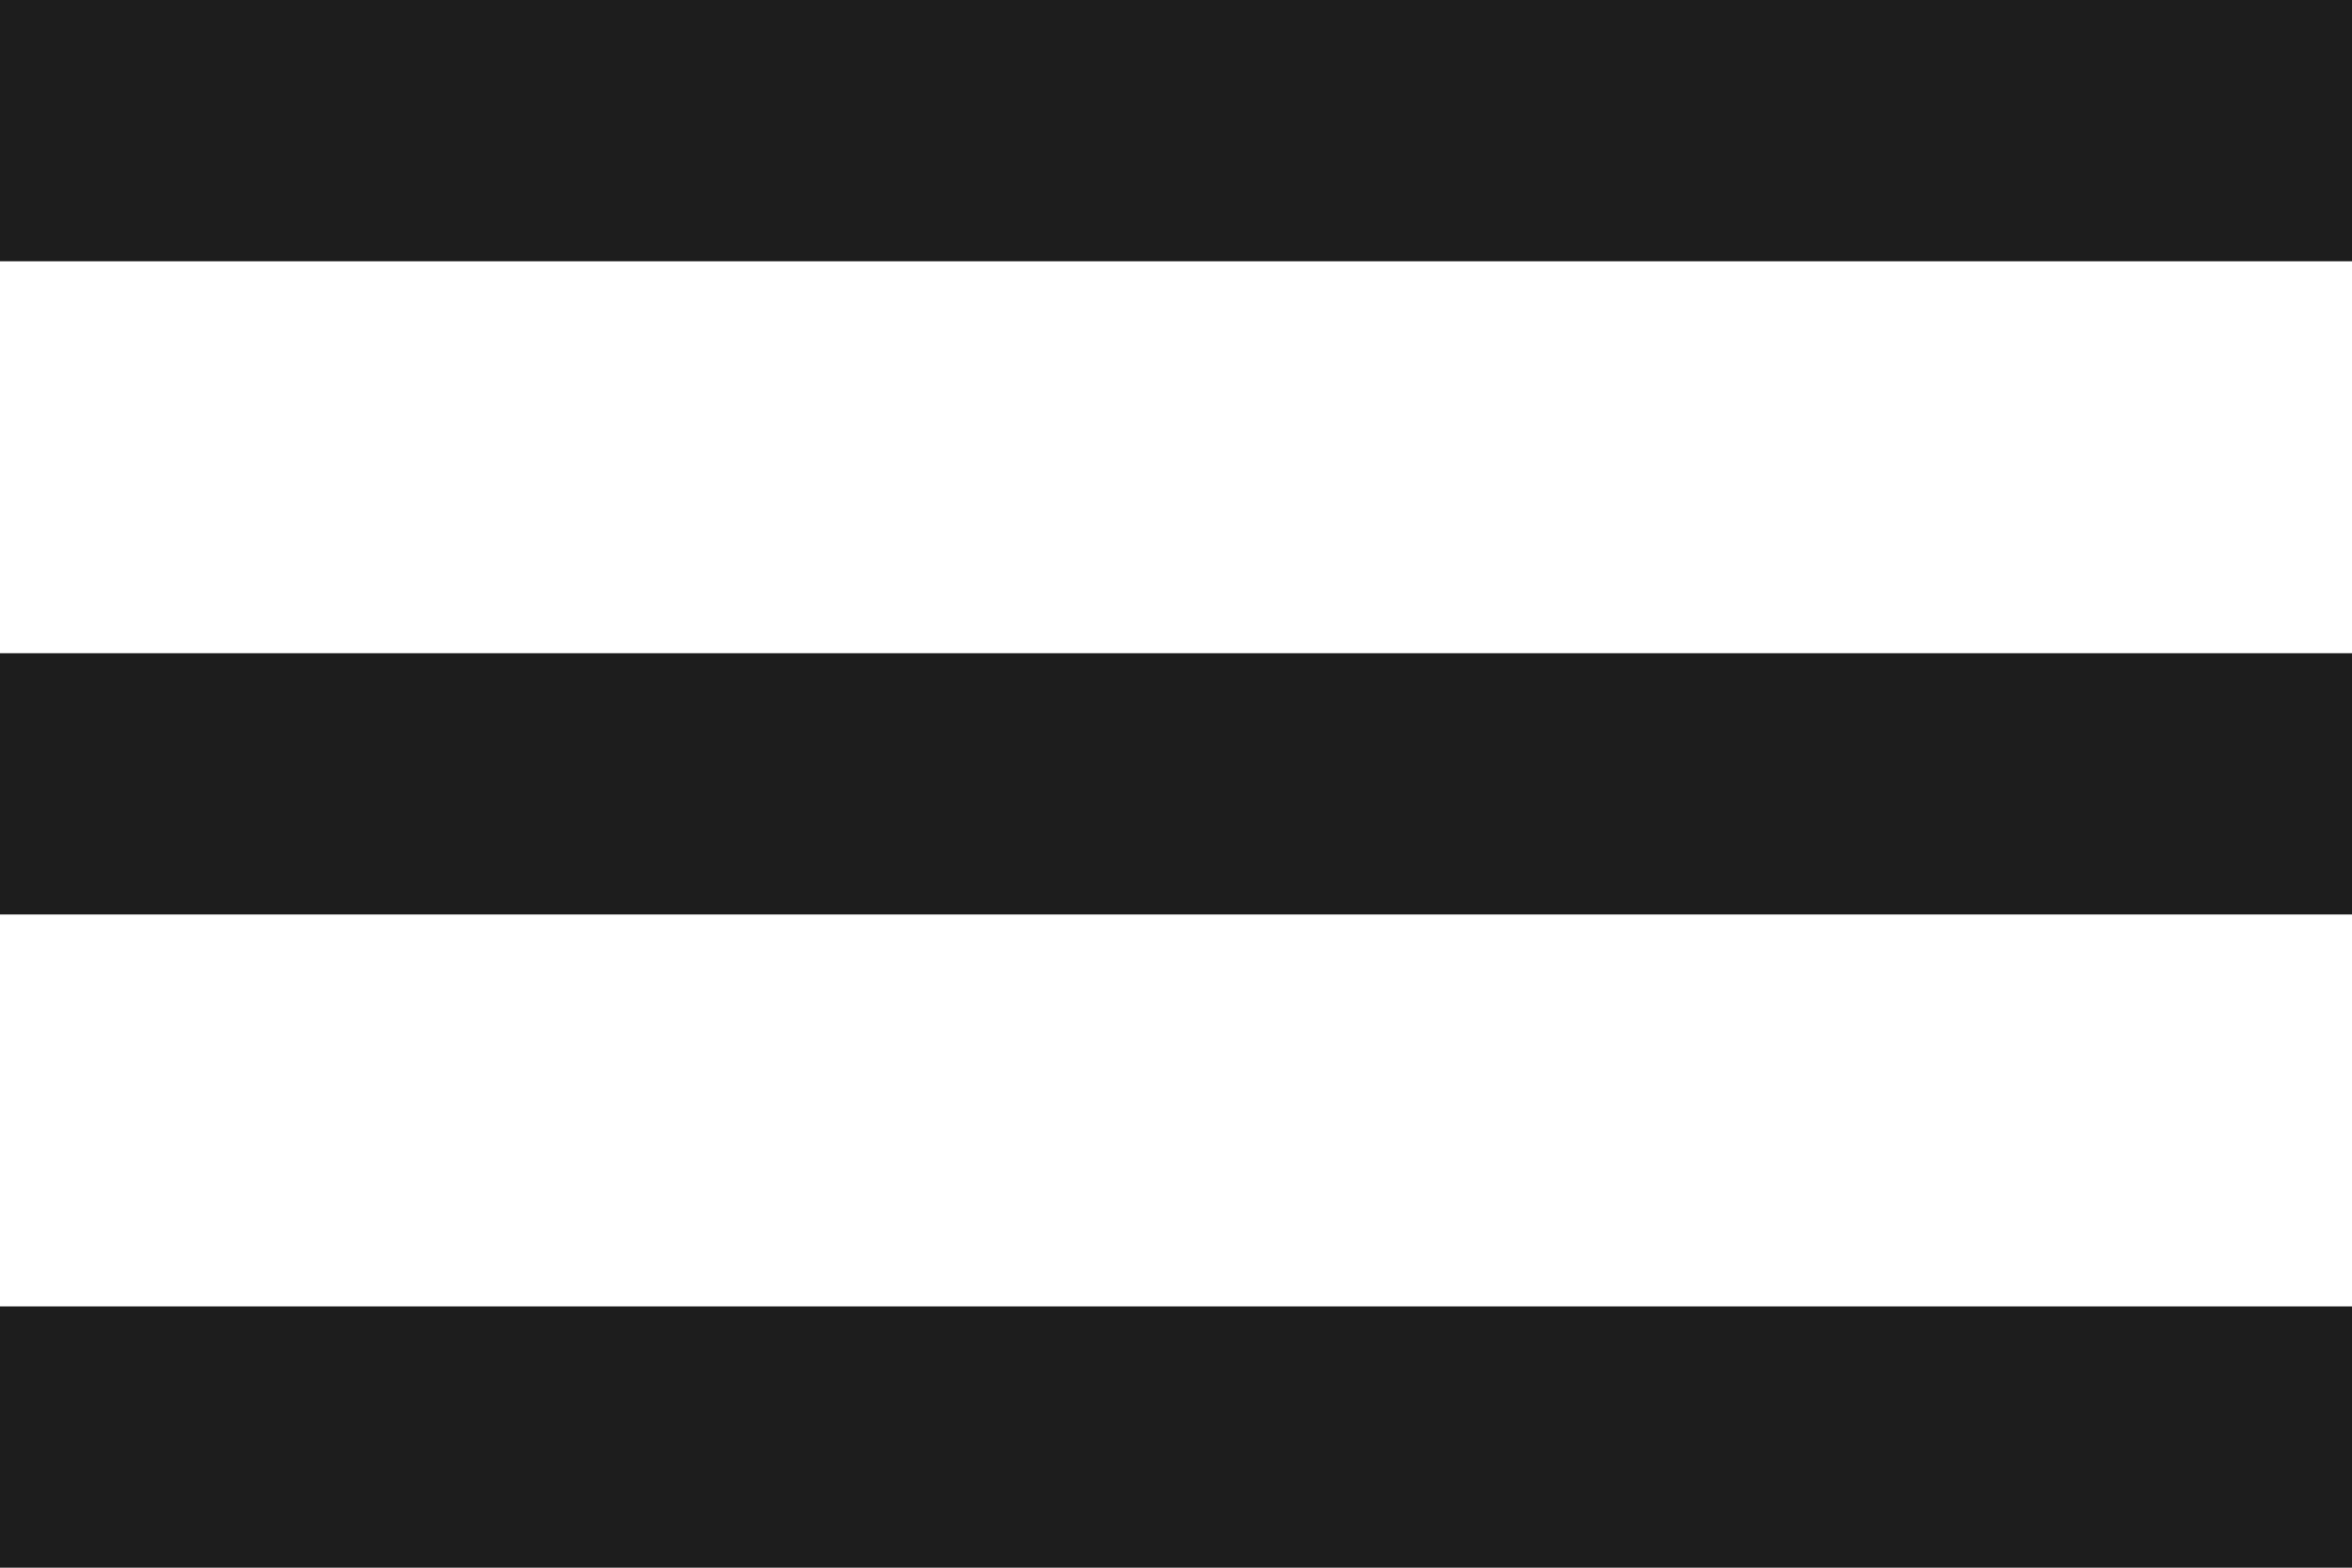
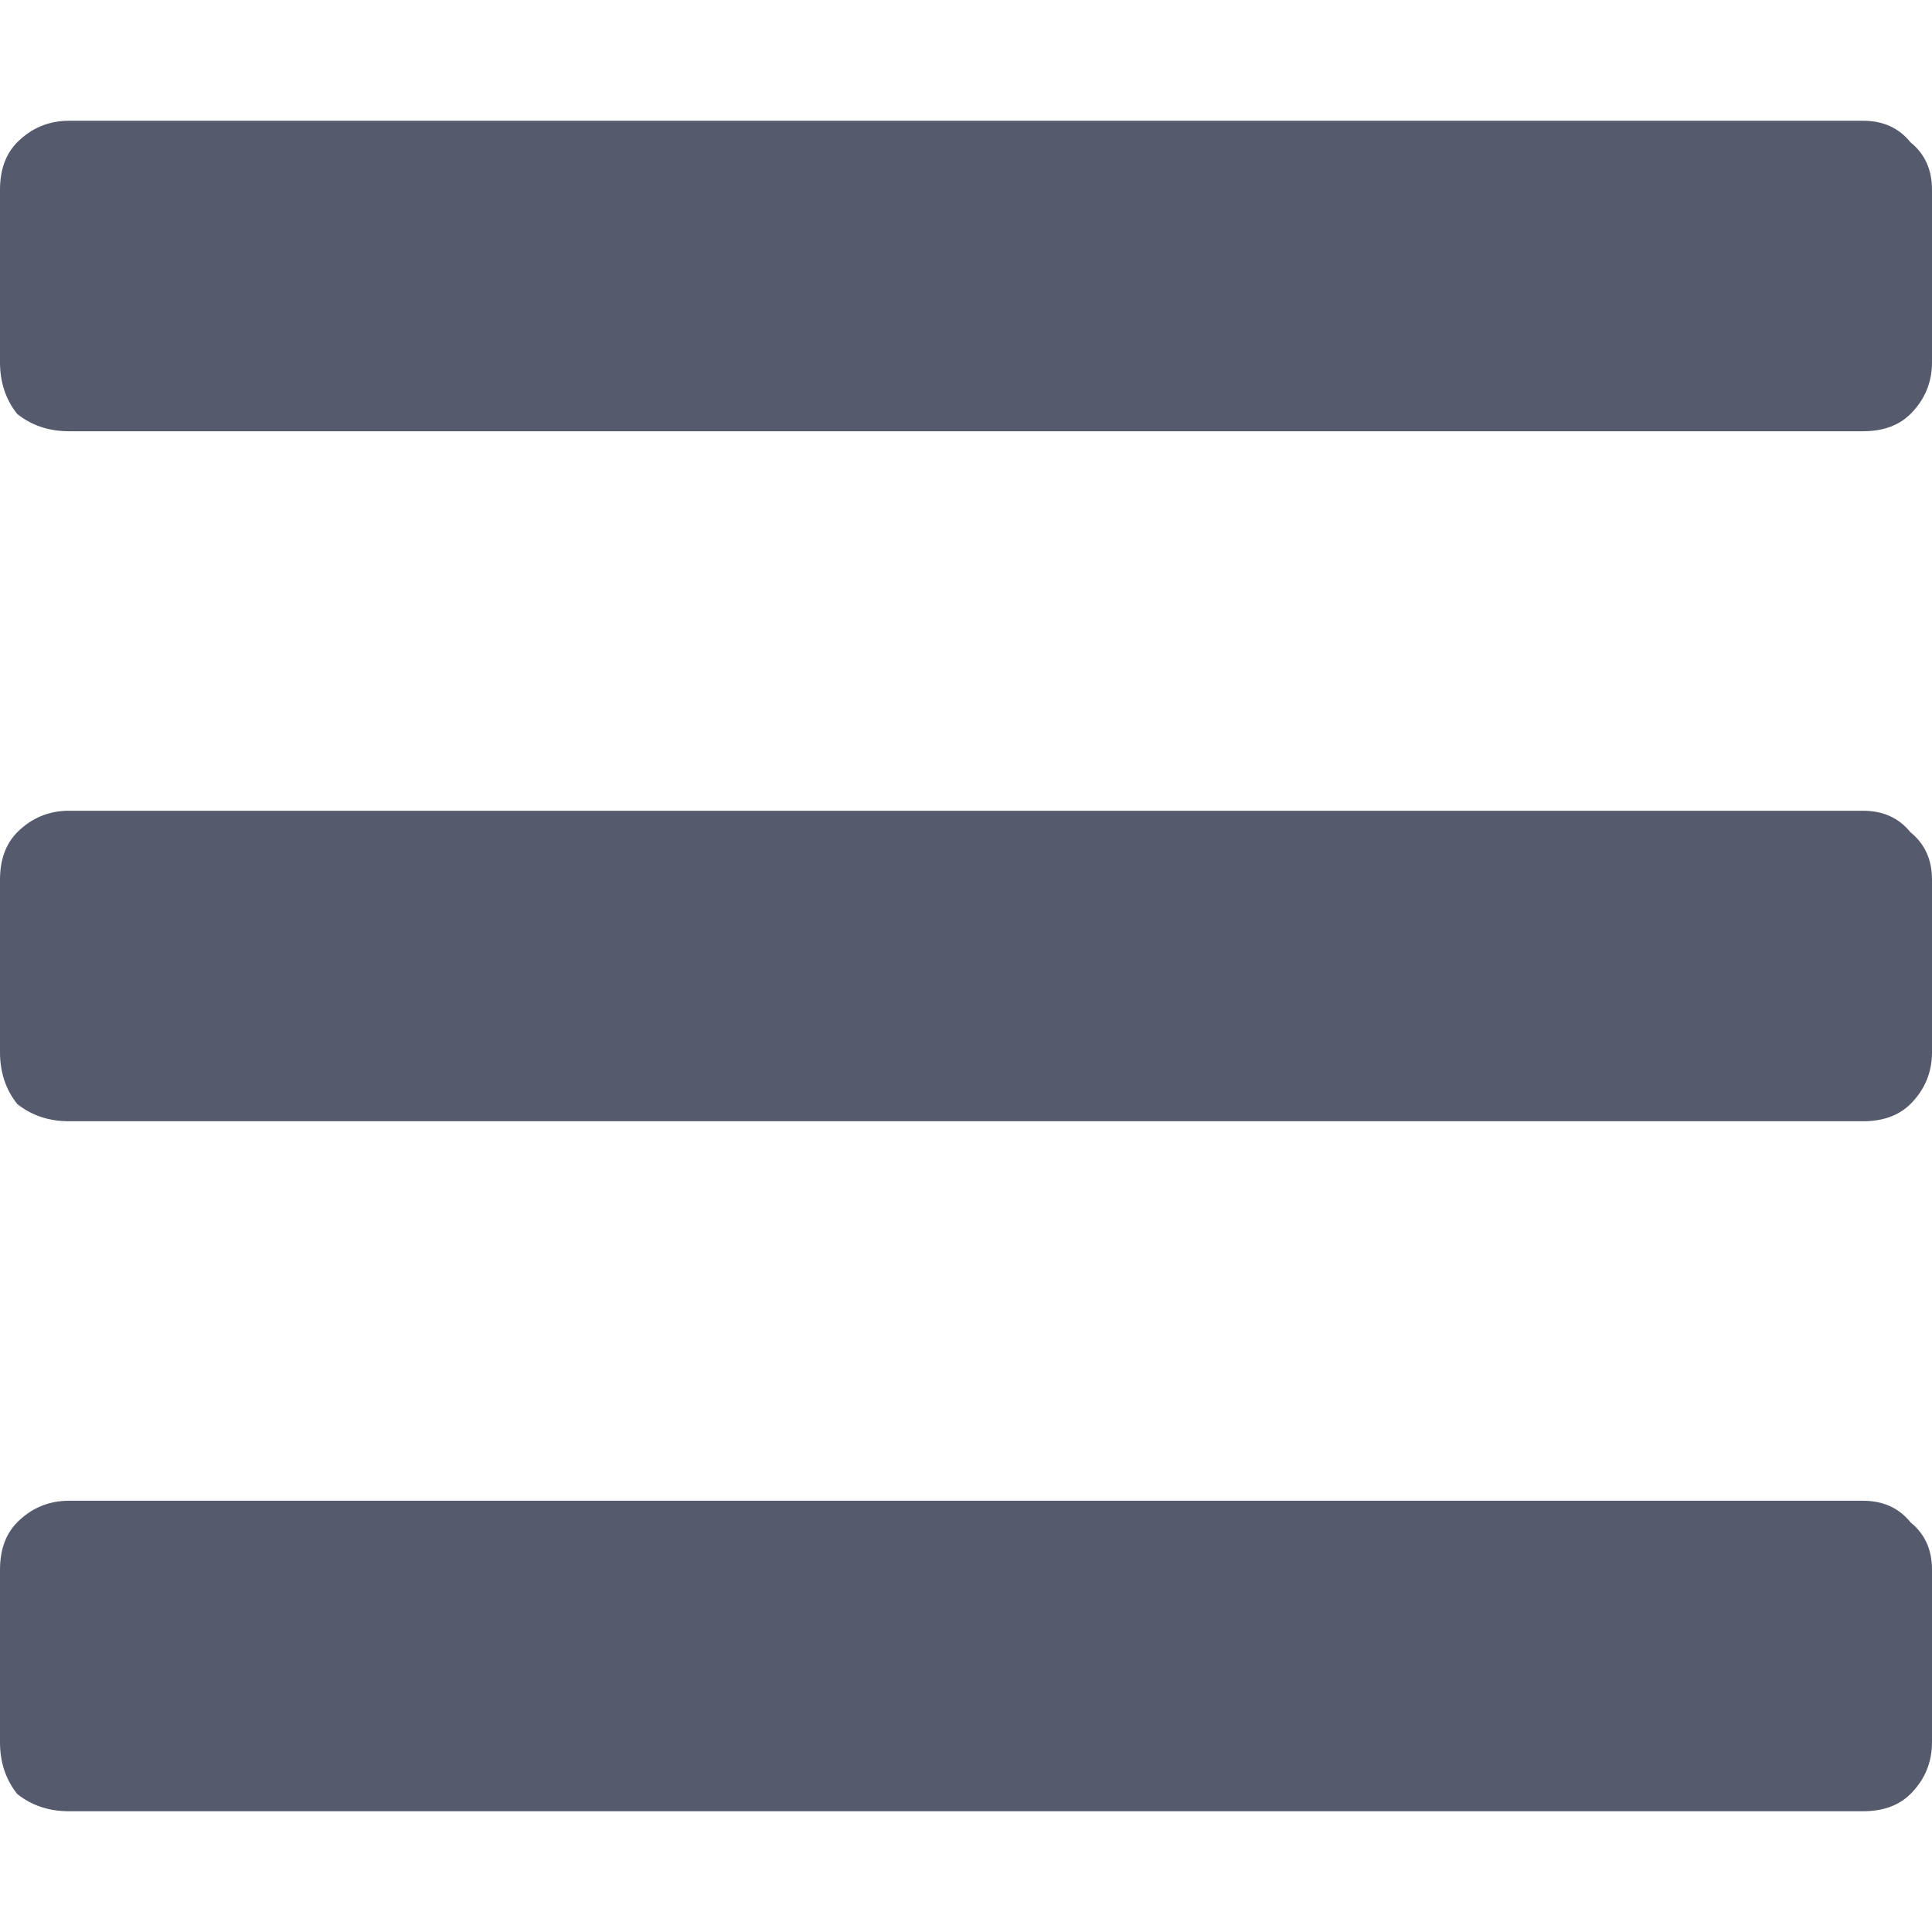
- <svg xmlns="http://www.w3.org/2000/svg" width="18px" height="12px" viewBox="0 0 18 12" version="1.1">
-   <g id="Icons" stroke="none" stroke-width="1" fill="none" fill-rule="evenodd">
-     <g id="Outlined" transform="translate(-919, -3438)">
-       <g id="Navigation" transform="translate(100, 3378)">
-         <g id="Outlined-/-Navigation-/-menu" transform="translate(816, 54)">
-           <g>
-             <polygon id="Path" points="0 0 24 0 24 24 0 24" />
-             <path d="M3,18 L21,18 L21,16 L3,16 L3,18 Z M3,13 L21,13 L21,11 L3,11 L3,13 Z M3,6 L3,8 L21,8 L21,6 L3,6 Z" id="🔹-Icon-Color" fill="#1D1D1D" />
-           </g>
-         </g>
-       </g>
-     </g>
-   </g>
+ <svg xmlns="http://www.w3.org/2000/svg" width="14" height="14" viewBox="0 0 14 14" fill="none">
+   <path d="M0.5 3.125C0.354 3.125 0.229 3.083 0.125 3C0.042 2.896 0 2.771 0 2.625V1.375C0 1.229 0.042 1.115 0.125 1.031C0.229 0.927 0.354 0.875 0.5 0.875H13.5C13.646 0.875 13.76 0.927 13.844 1.031C13.948 1.115 14 1.229 14 1.375V2.625C14 2.771 13.948 2.896 13.844 3C13.76 3.083 13.646 3.125 13.5 3.125H0.5ZM0.5 8.125C0.354 8.125 0.229 8.083 0.125 8C0.042 7.896 0 7.771 0 7.625V6.375C0 6.229 0.042 6.115 0.125 6.031C0.229 5.927 0.354 5.875 0.5 5.875H13.5C13.646 5.875 13.76 5.927 13.844 6.031C13.948 6.115 14 6.229 14 6.375V7.625C14 7.771 13.948 7.896 13.844 8C13.76 8.083 13.646 8.125 13.5 8.125H0.5ZM0.5 13.125C0.354 13.125 0.229 13.083 0.125 13C0.042 12.896 0 12.771 0 12.625V11.375C0 11.229 0.042 11.115 0.125 11.031C0.229 10.927 0.354 10.875 0.5 10.875H13.5C13.646 10.875 13.76 10.927 13.844 11.031C13.948 11.115 14 11.229 14 11.375V12.625C14 12.771 13.948 12.896 13.844 13C13.76 13.083 13.646 13.125 13.5 13.125H0.5Z" fill="#555B6D" />
</svg>
